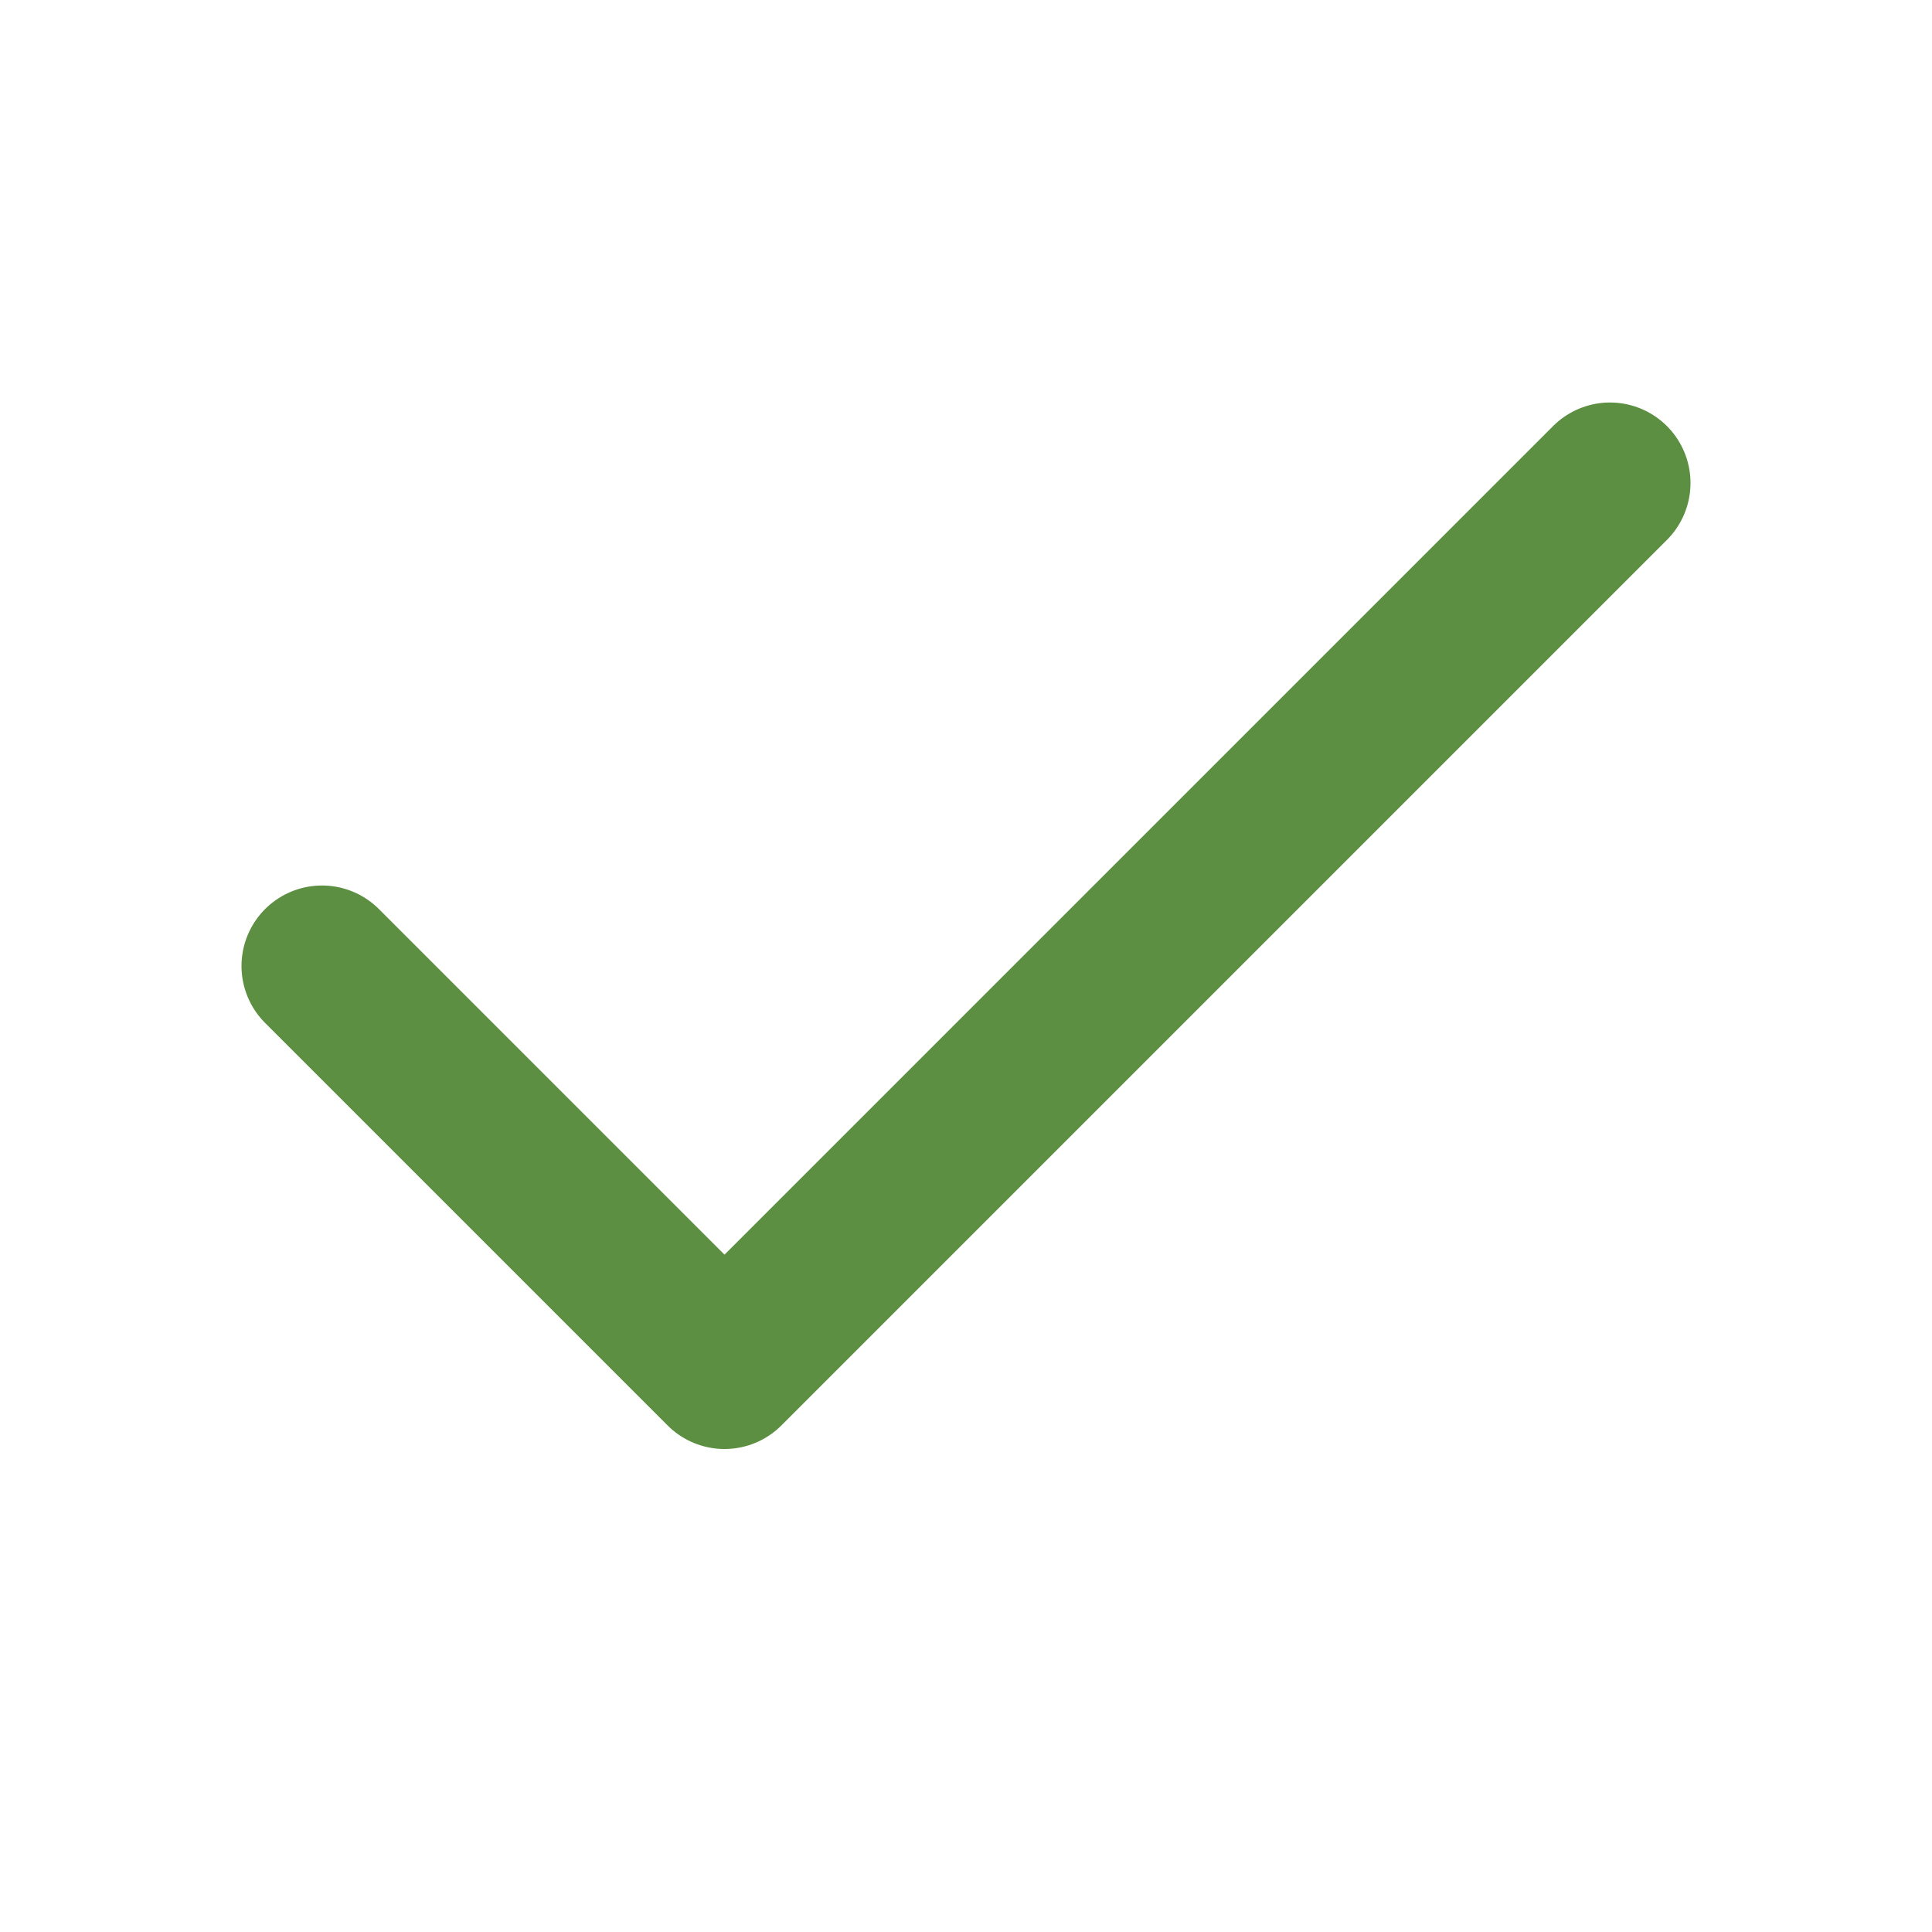
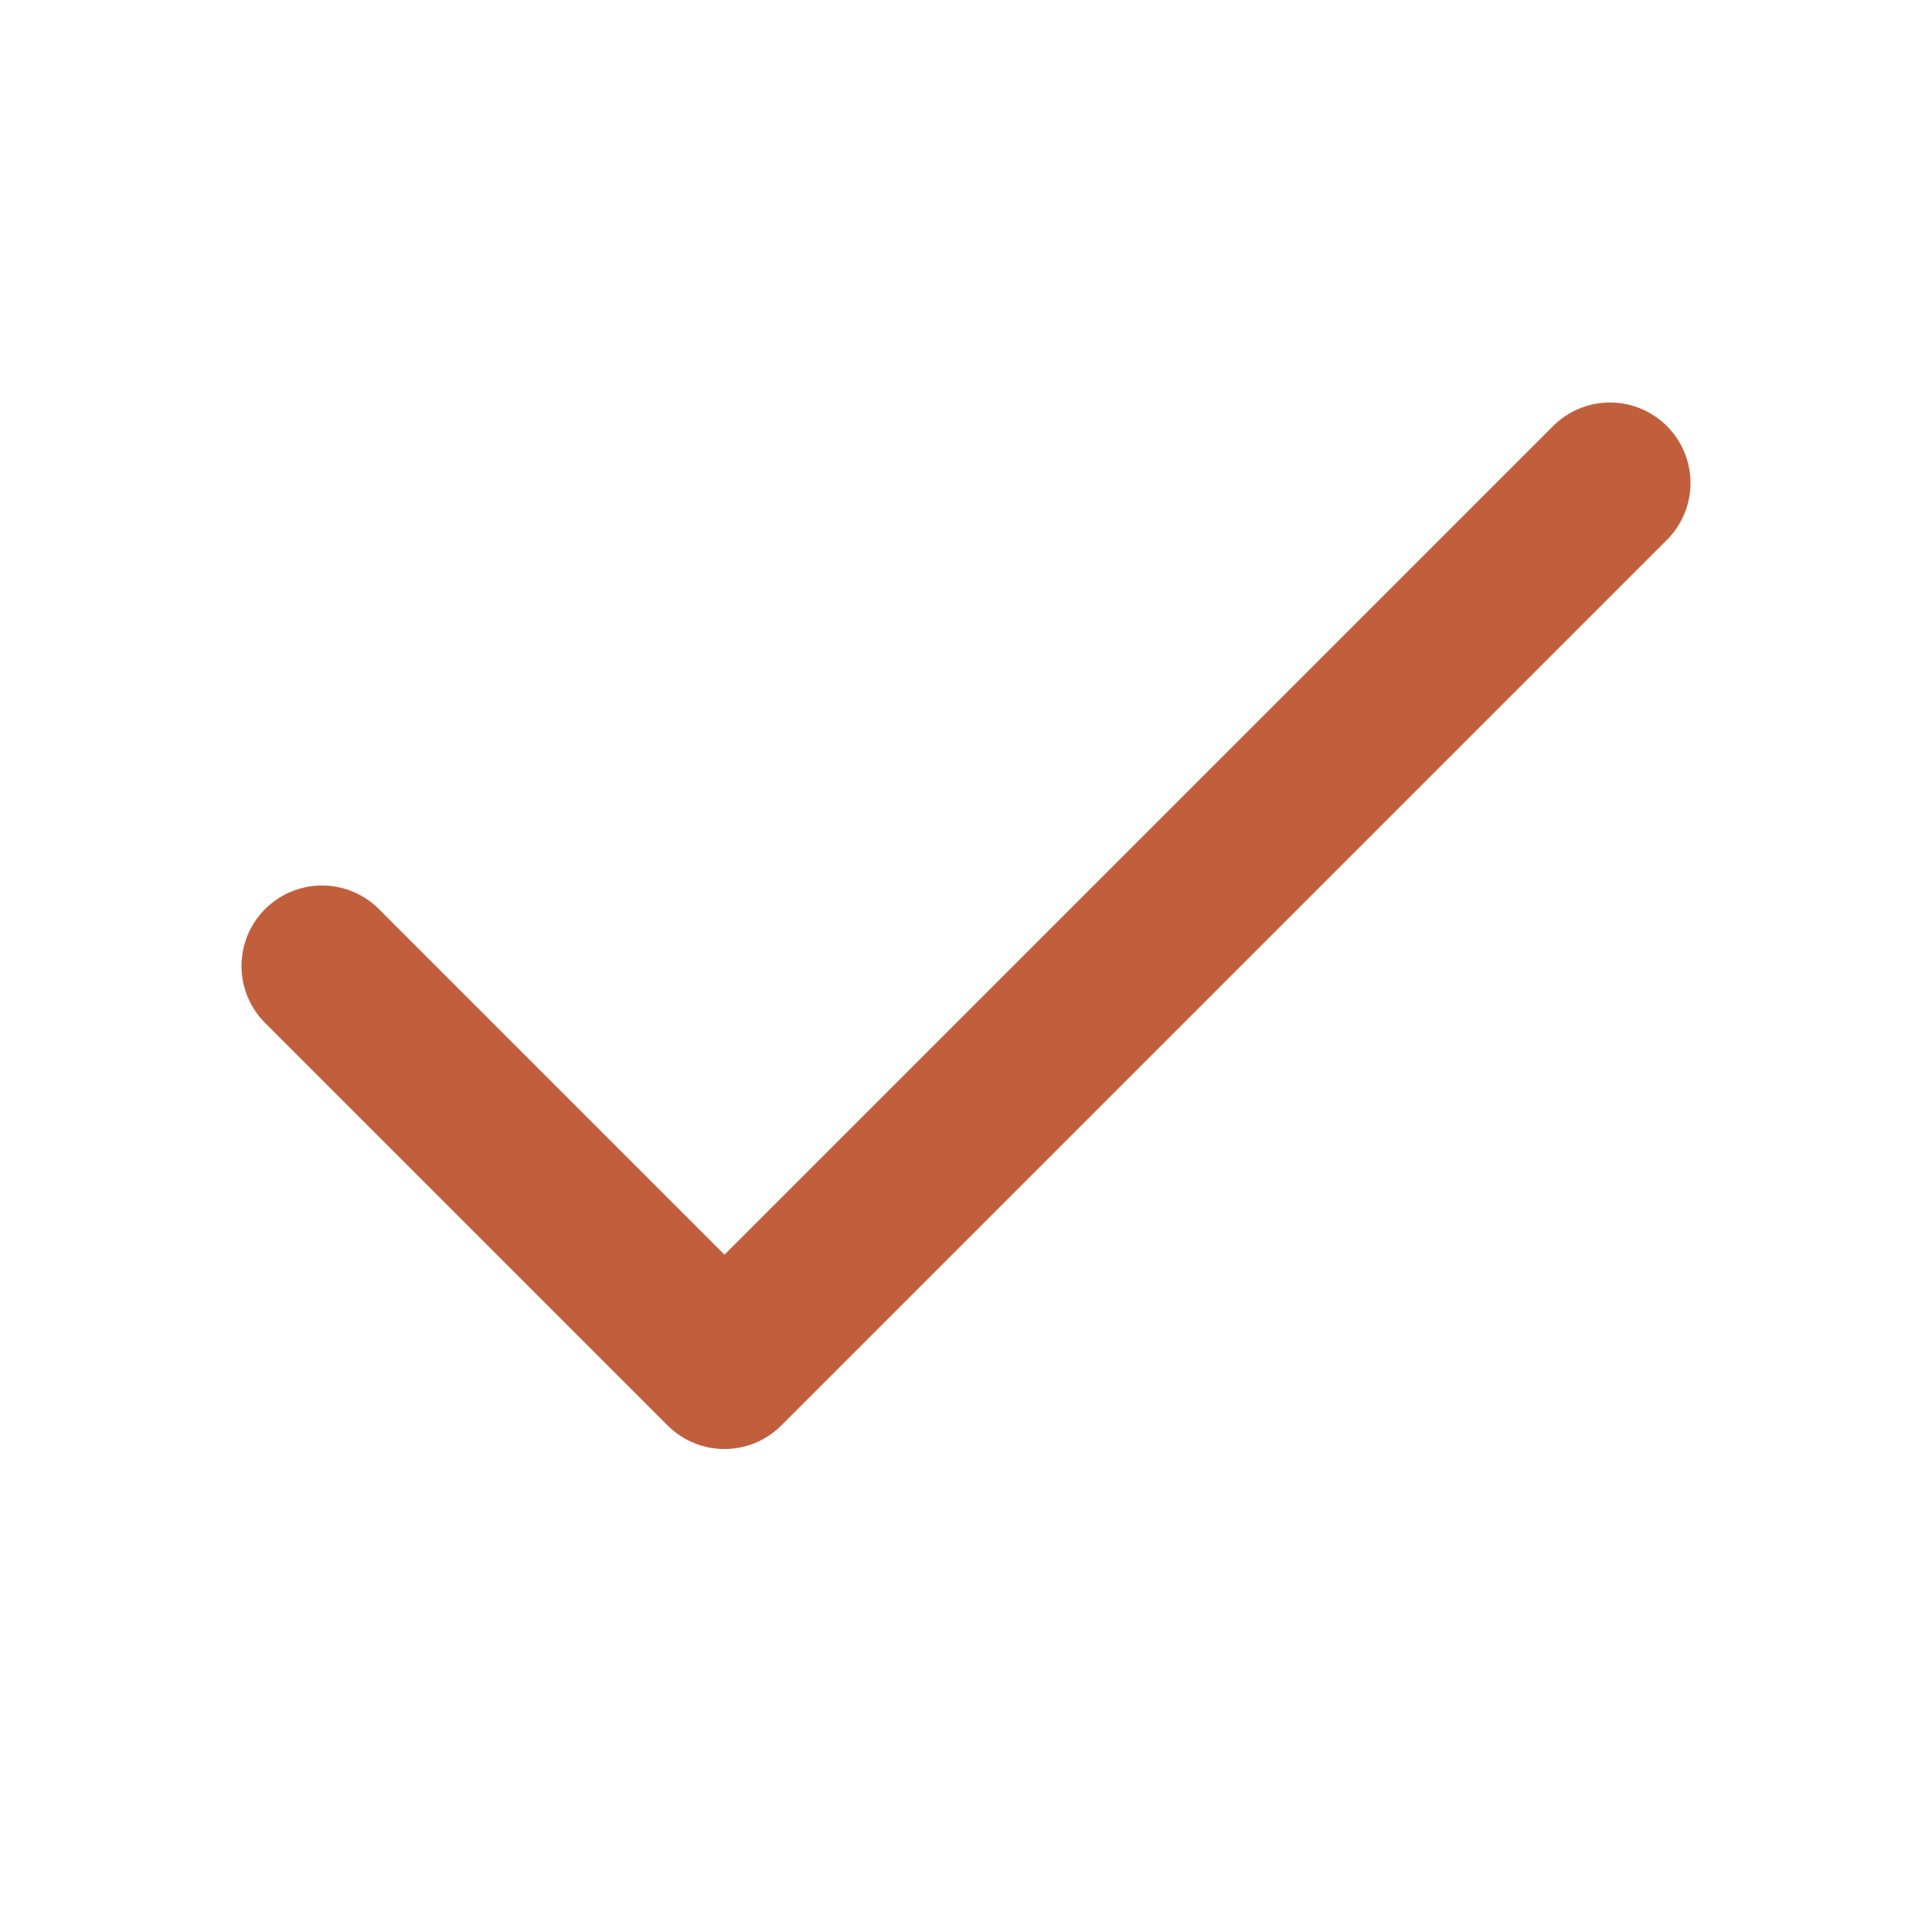
<svg xmlns="http://www.w3.org/2000/svg" width="24" height="24" viewBox="0 0 24 24" fill="none">
-   <path d="M20 6L9 17L4 12" stroke="#5C8F41" stroke-width="2" stroke-linecap="round" stroke-linejoin="round" />
+   <path d="M20 6L9 17L4 12" stroke="#C15F3C" stroke-width="2" stroke-linecap="round" stroke-linejoin="round" />
</svg>
